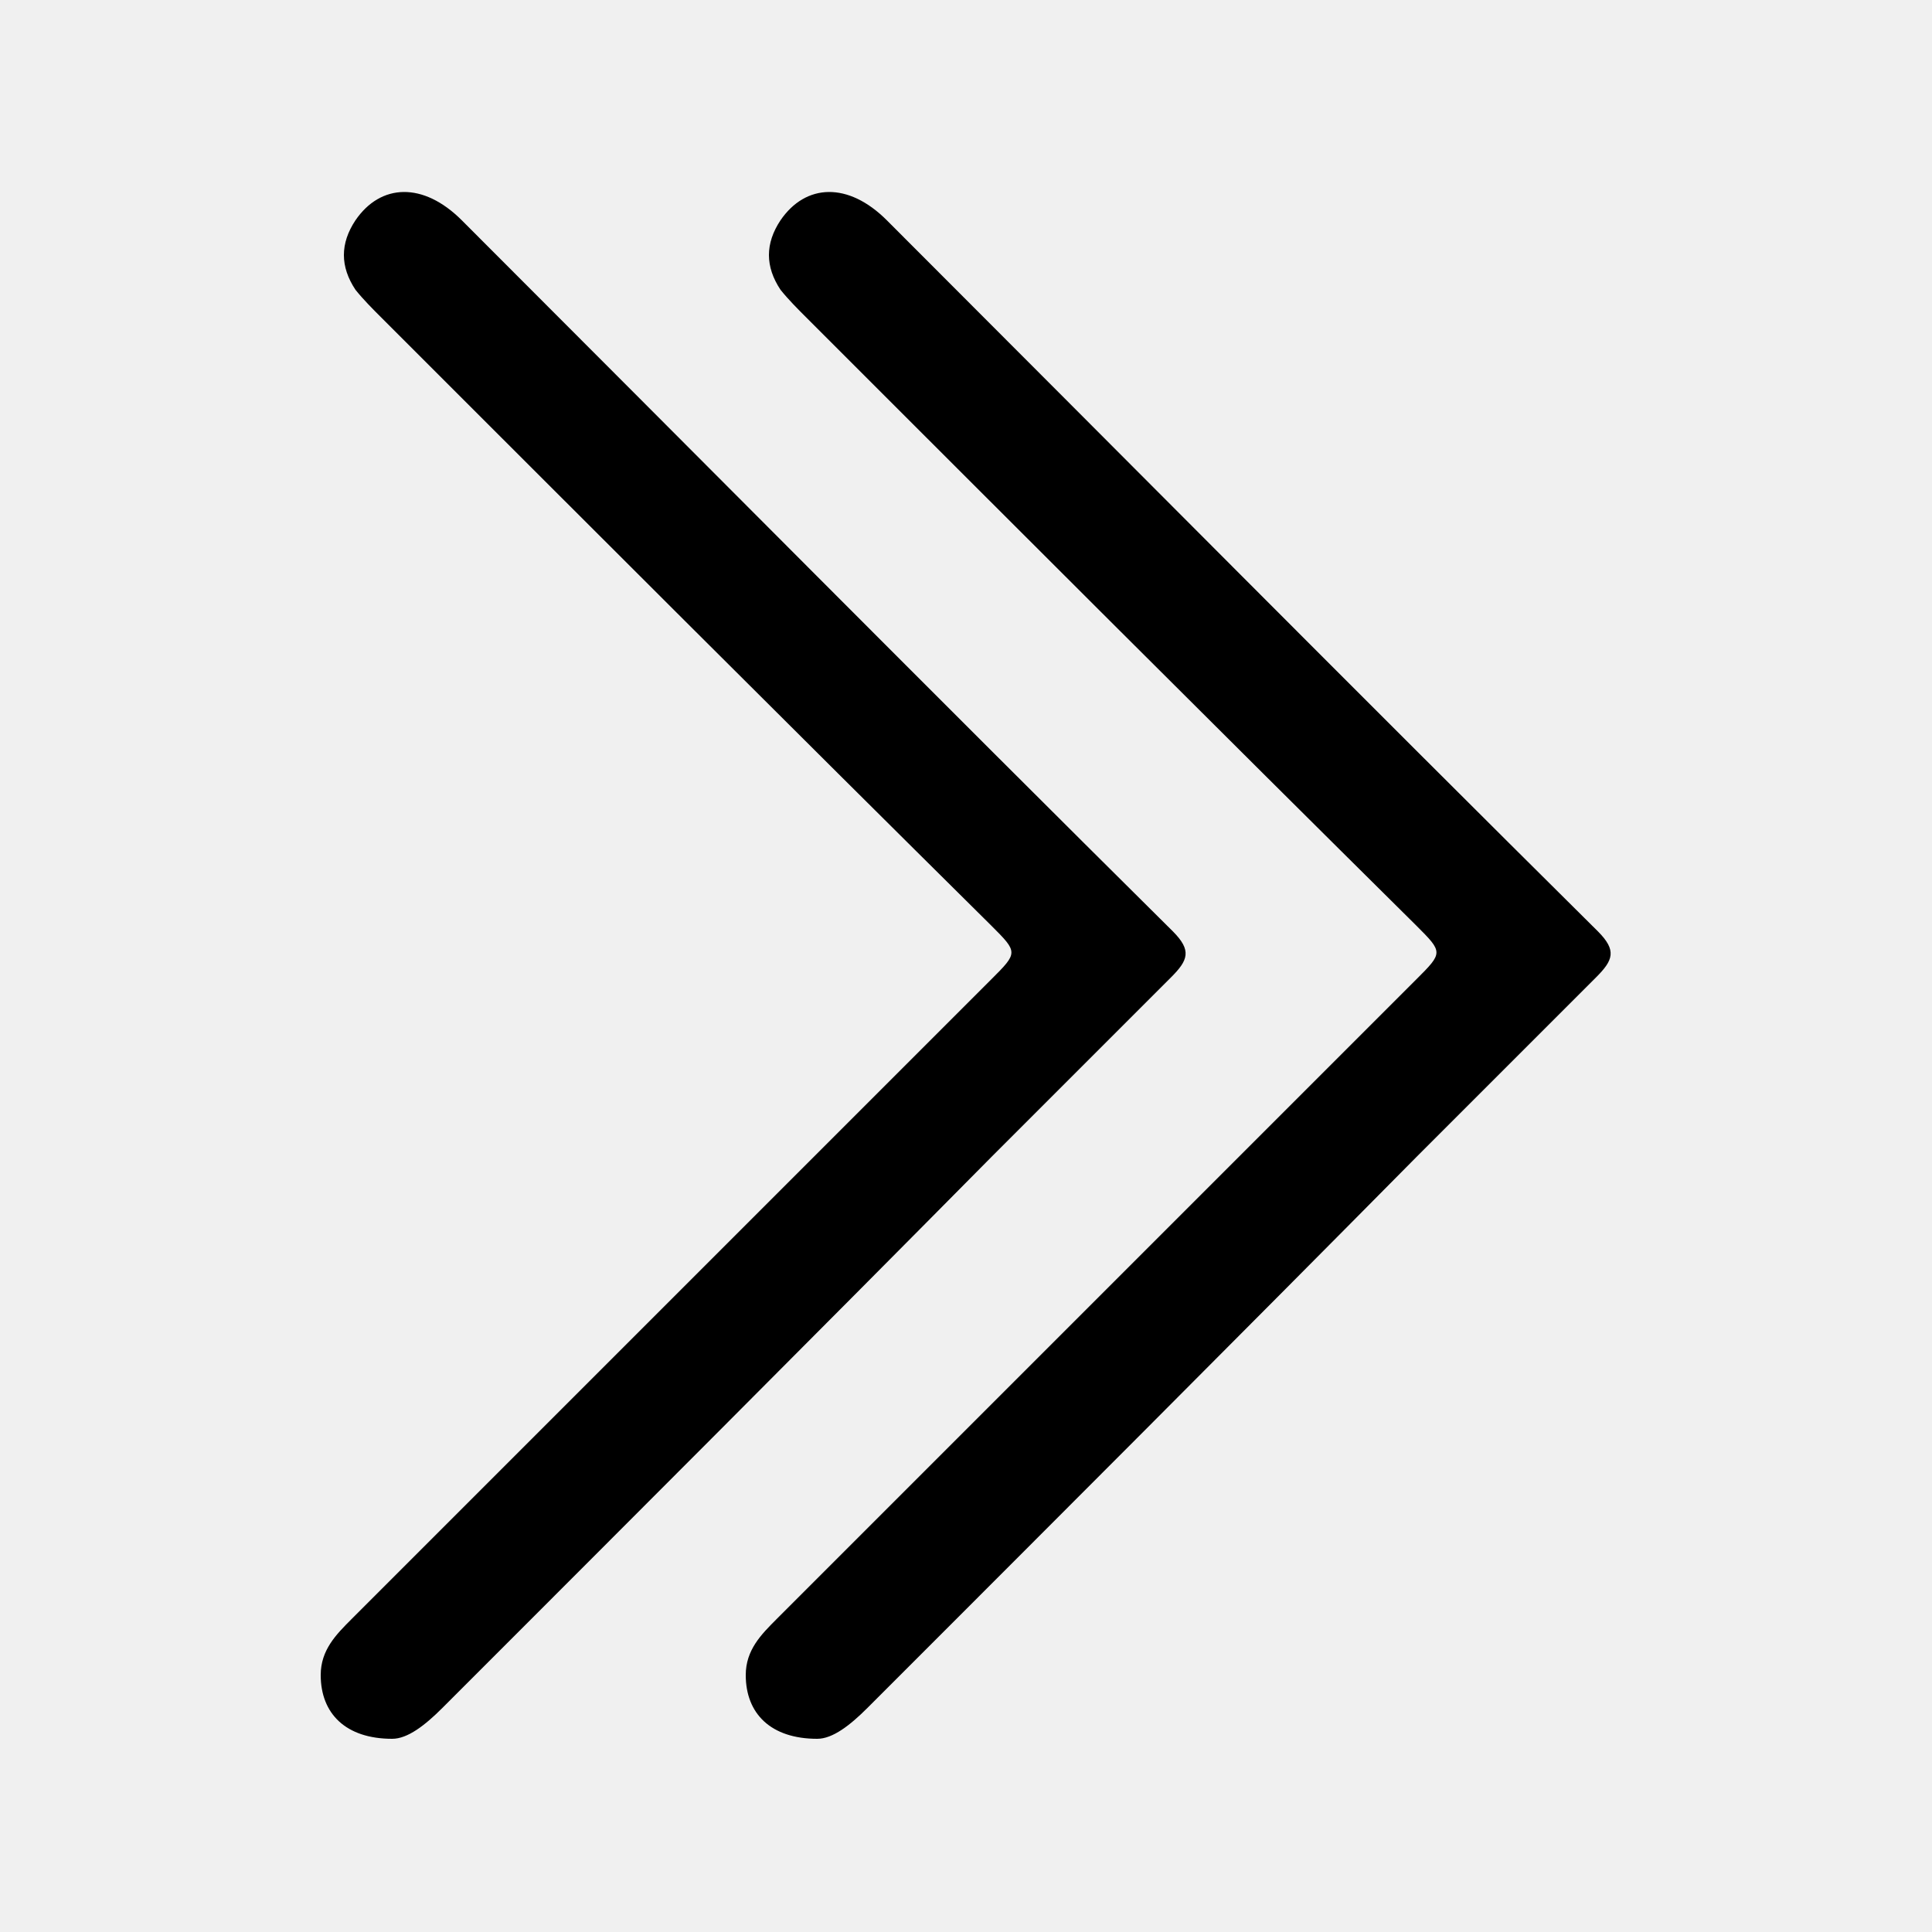
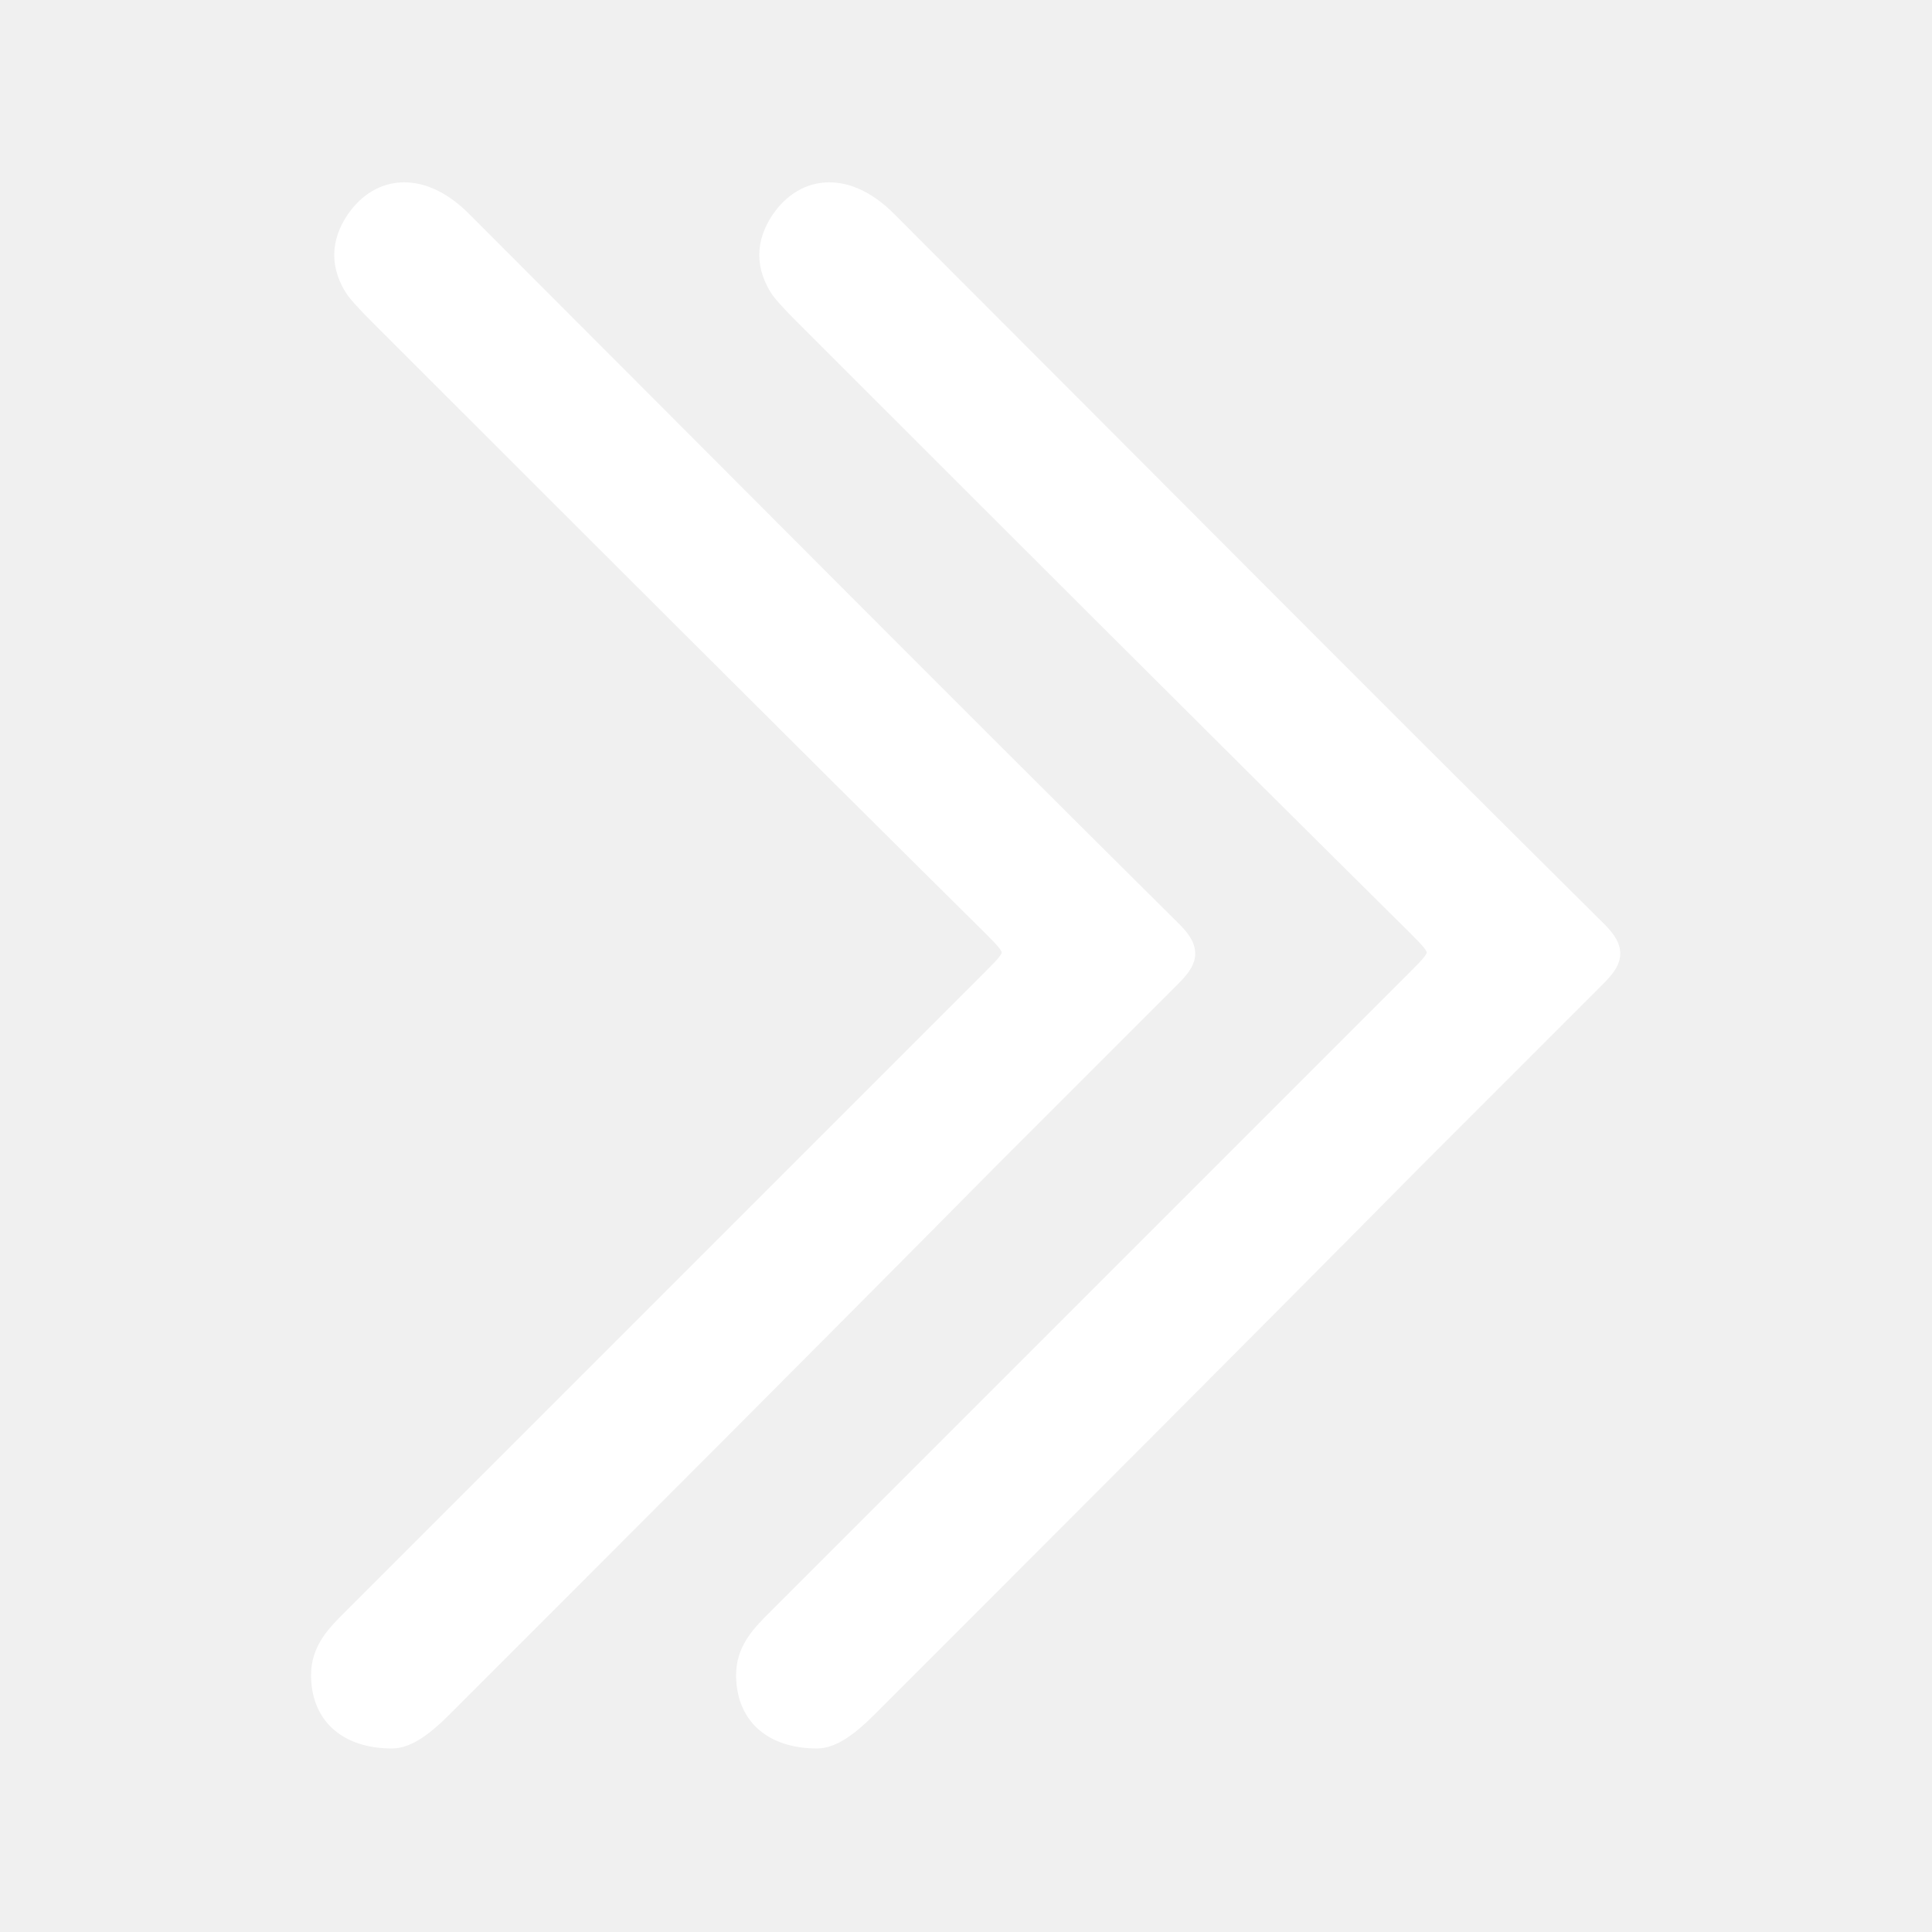
<svg xmlns="http://www.w3.org/2000/svg" version="1.1" id="Layer_1" x="0px" y="0px" viewBox="0 0 100 100" style="enable-background:new 0 0 100 100;" xml:space="preserve">
+   <style type="text/css">
+ 	.st0{fill:#FFFFFF;stroke:#FFFFFF;stroke-miterlimit:10;}
+ </style>
  <g>
    <g>
-       <path d="M20.3,90c0.8,0,1.7-0.7,2.6-1.6c9.5-9.5,19-19,28.4-28.5c3.1-3.1,6.2-6.2,9.3-9.3c0.9-0.9,1.1-1.4,0.1-2.4    C48.4,36,36.2,23.7,23.9,11.4c-2-2-4.2-1.9-5.5,0c-0.8,1.2-0.8,2.4,0,3.6c0.4,0.5,0.9,1,1.3,1.4c10.5,10.5,21,21,31.6,31.5    c1.4,1.4,1.4,1.4,0,2.8c-11,11-22.1,22.1-33.1,33.1c-0.8,0.8-1.6,1.6-1.6,2.9C16.6,88.7,17.9,90,20.3,90z" />
+       <path class="st0" d="M20.3,90c0.8,0,1.7-0.7,2.6-1.6c9.5-9.5,19-19,28.4-28.5c3.1-3.1,6.2-6.2,9.3-9.3c0.9-0.9,1.1-1.4,0.1-2.4    C48.4,36,36.2,23.7,23.9,11.4c-2-2-4.2-1.9-5.5,0c-0.8,1.2-0.8,2.4,0,3.6c0.4,0.5,0.9,1,1.3,1.4c10.5,10.5,21,21,31.6,31.5    c1.4,1.4,1.4,1.4,0,2.8c-11,11-22.1,22.1-33.1,33.1c-0.8,0.8-1.6,1.6-1.6,2.9C16.6,88.7,17.9,90,20.3,90z" />
    </g>
    <g>
-       <path d="M42.3,90c0.8,0,1.7-0.7,2.6-1.6c9.5-9.5,19-19,28.4-28.5c3.1-3.1,6.2-6.2,9.3-9.3c0.9-0.9,1.1-1.4,0.1-2.4    C70.4,36,58.2,23.7,45.9,11.4c-2-2-4.2-1.9-5.5,0c-0.8,1.2-0.8,2.4,0,3.6c0.4,0.5,0.9,1,1.3,1.4c10.5,10.5,21,21,31.6,31.5    c1.4,1.4,1.4,1.4,0,2.8c-11,11-22.1,22.1-33.1,33.1c-0.8,0.8-1.6,1.6-1.6,2.9C38.6,88.7,39.9,90,42.3,90z" />
+       <path class="st0" d="M42.3,90c0.8,0,1.7-0.7,2.6-1.6c9.5-9.5,19-19,28.4-28.5c3.1-3.1,6.2-6.2,9.3-9.3c0.9-0.9,1.1-1.4,0.1-2.4    C70.4,36,58.2,23.7,45.9,11.4c-2-2-4.2-1.9-5.5,0c-0.8,1.2-0.8,2.4,0,3.6c0.4,0.5,0.9,1,1.3,1.4c10.5,10.5,21,21,31.6,31.5    c1.4,1.4,1.4,1.4,0,2.8c-11,11-22.1,22.1-33.1,33.1c-0.8,0.8-1.6,1.6-1.6,2.9C38.6,88.7,39.9,90,42.3,90z" />
    </g>
  </g>
</svg>
